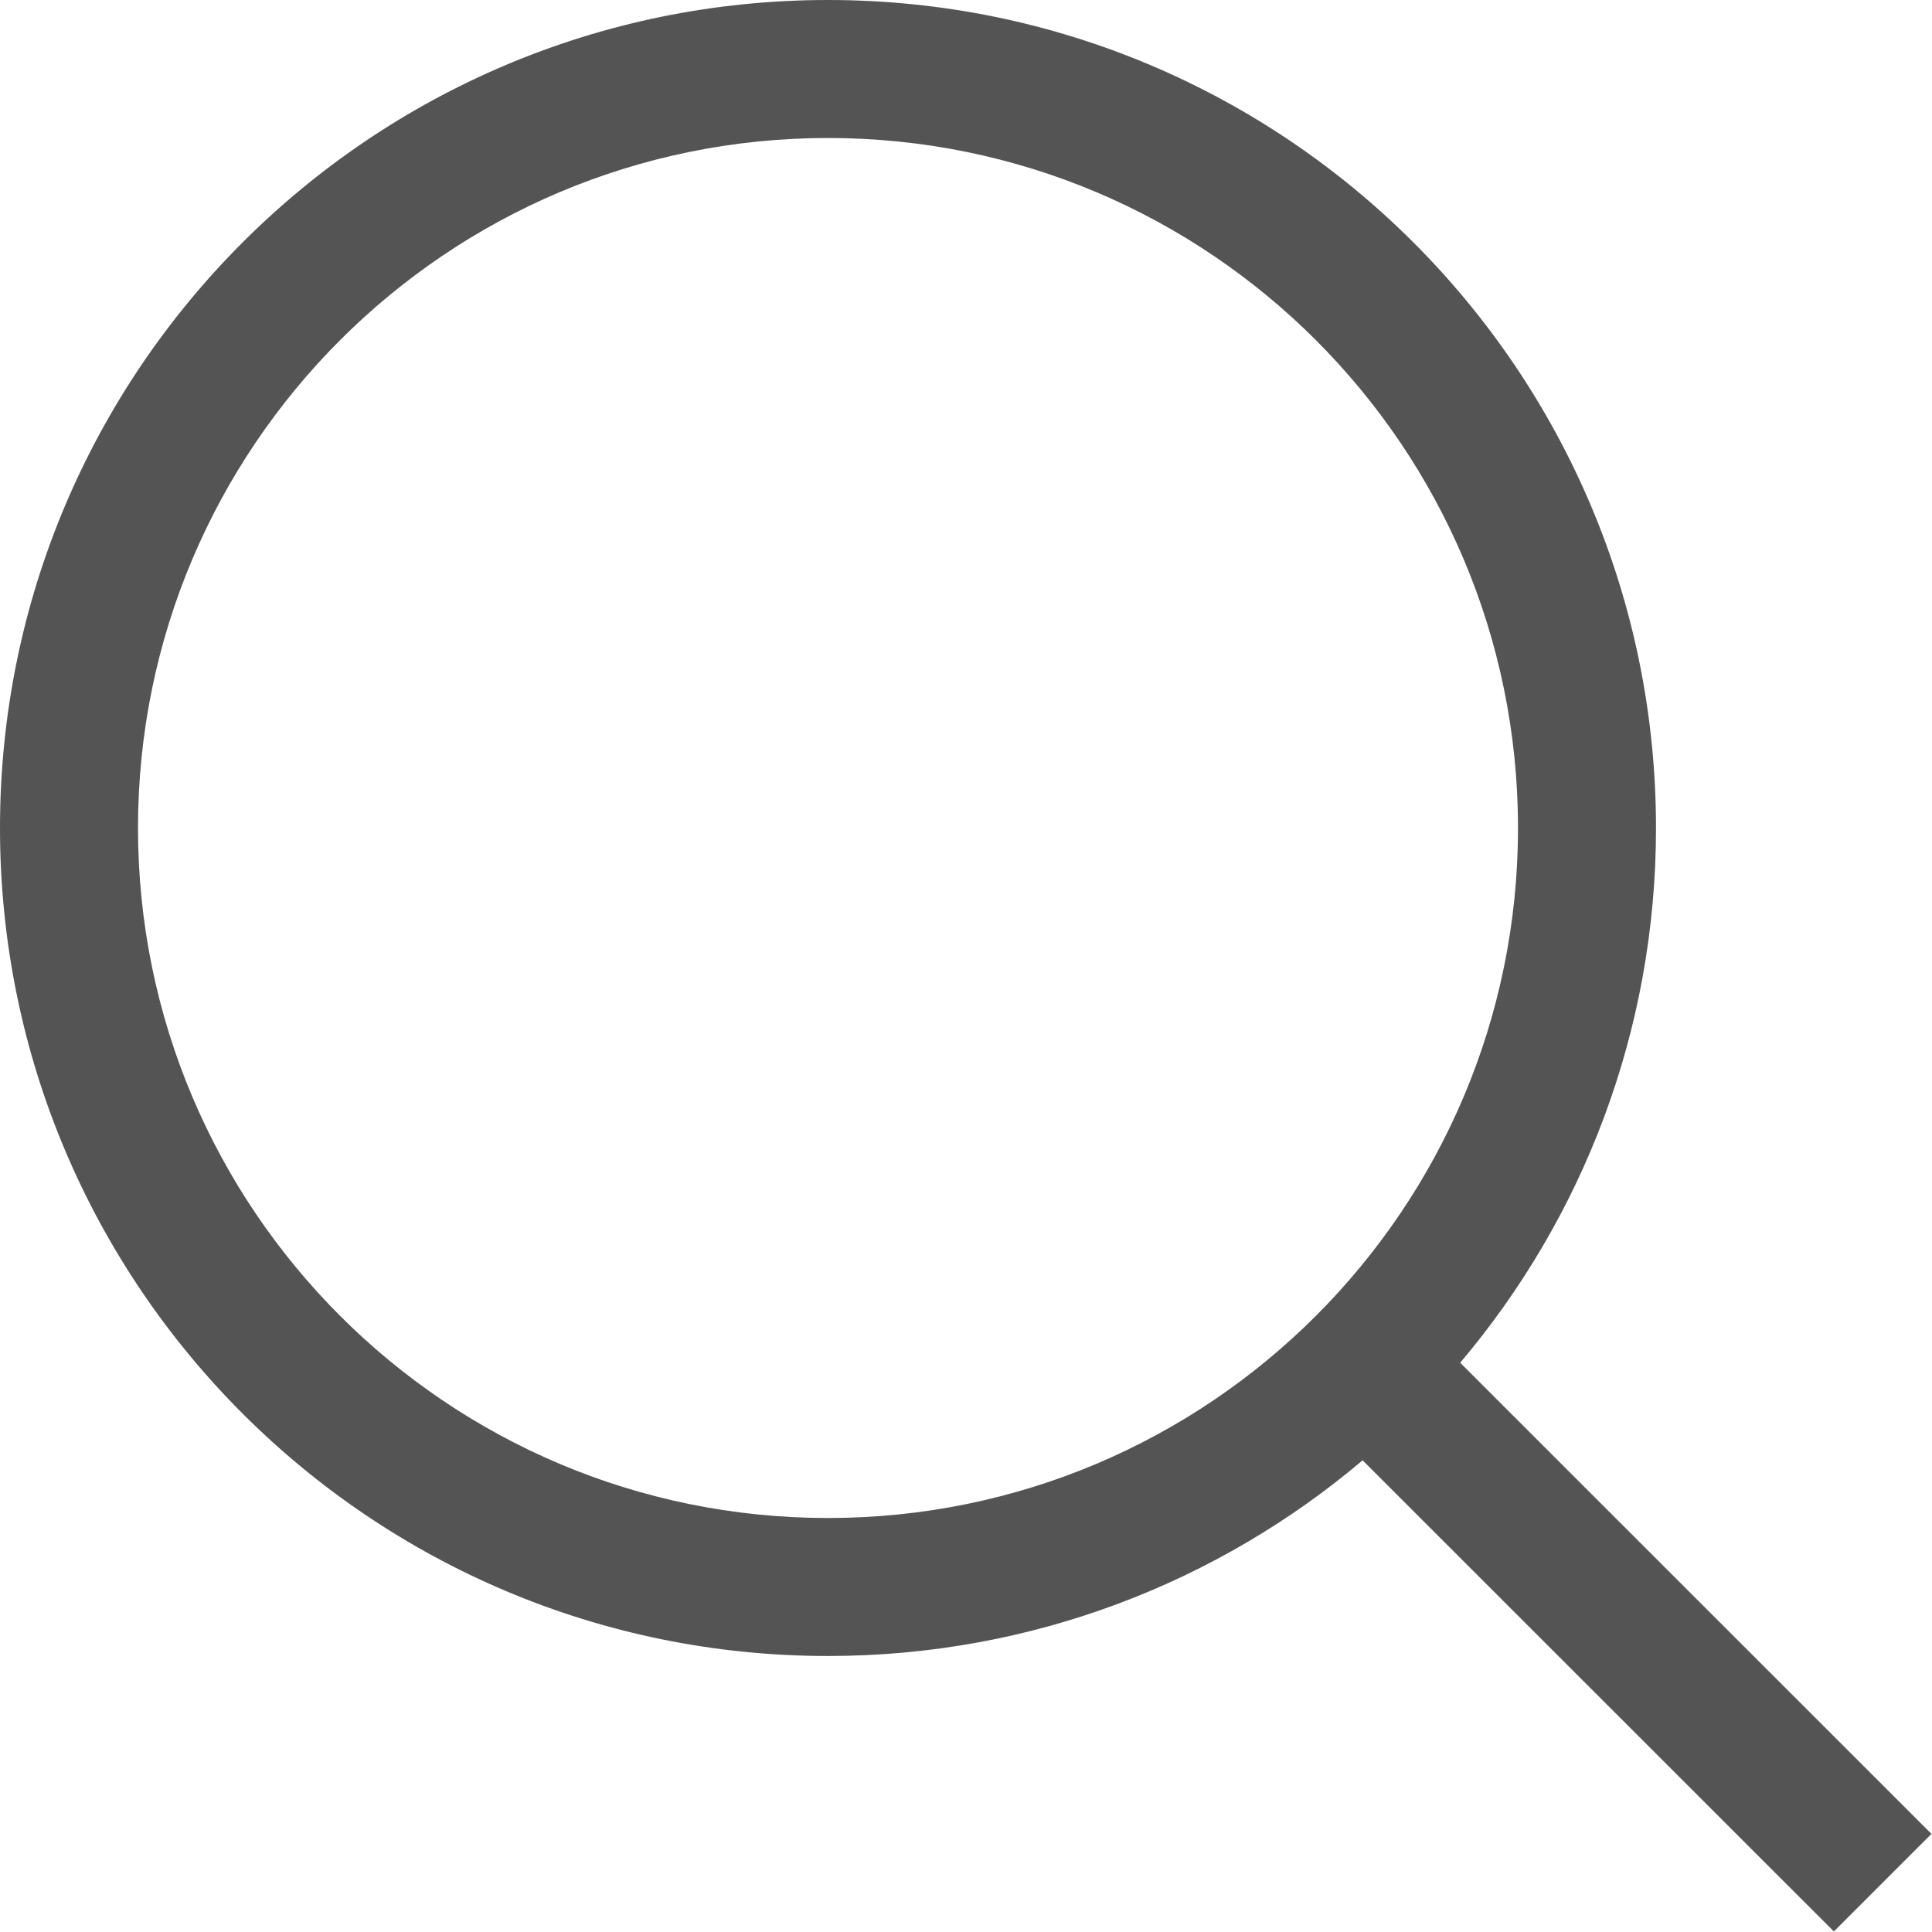
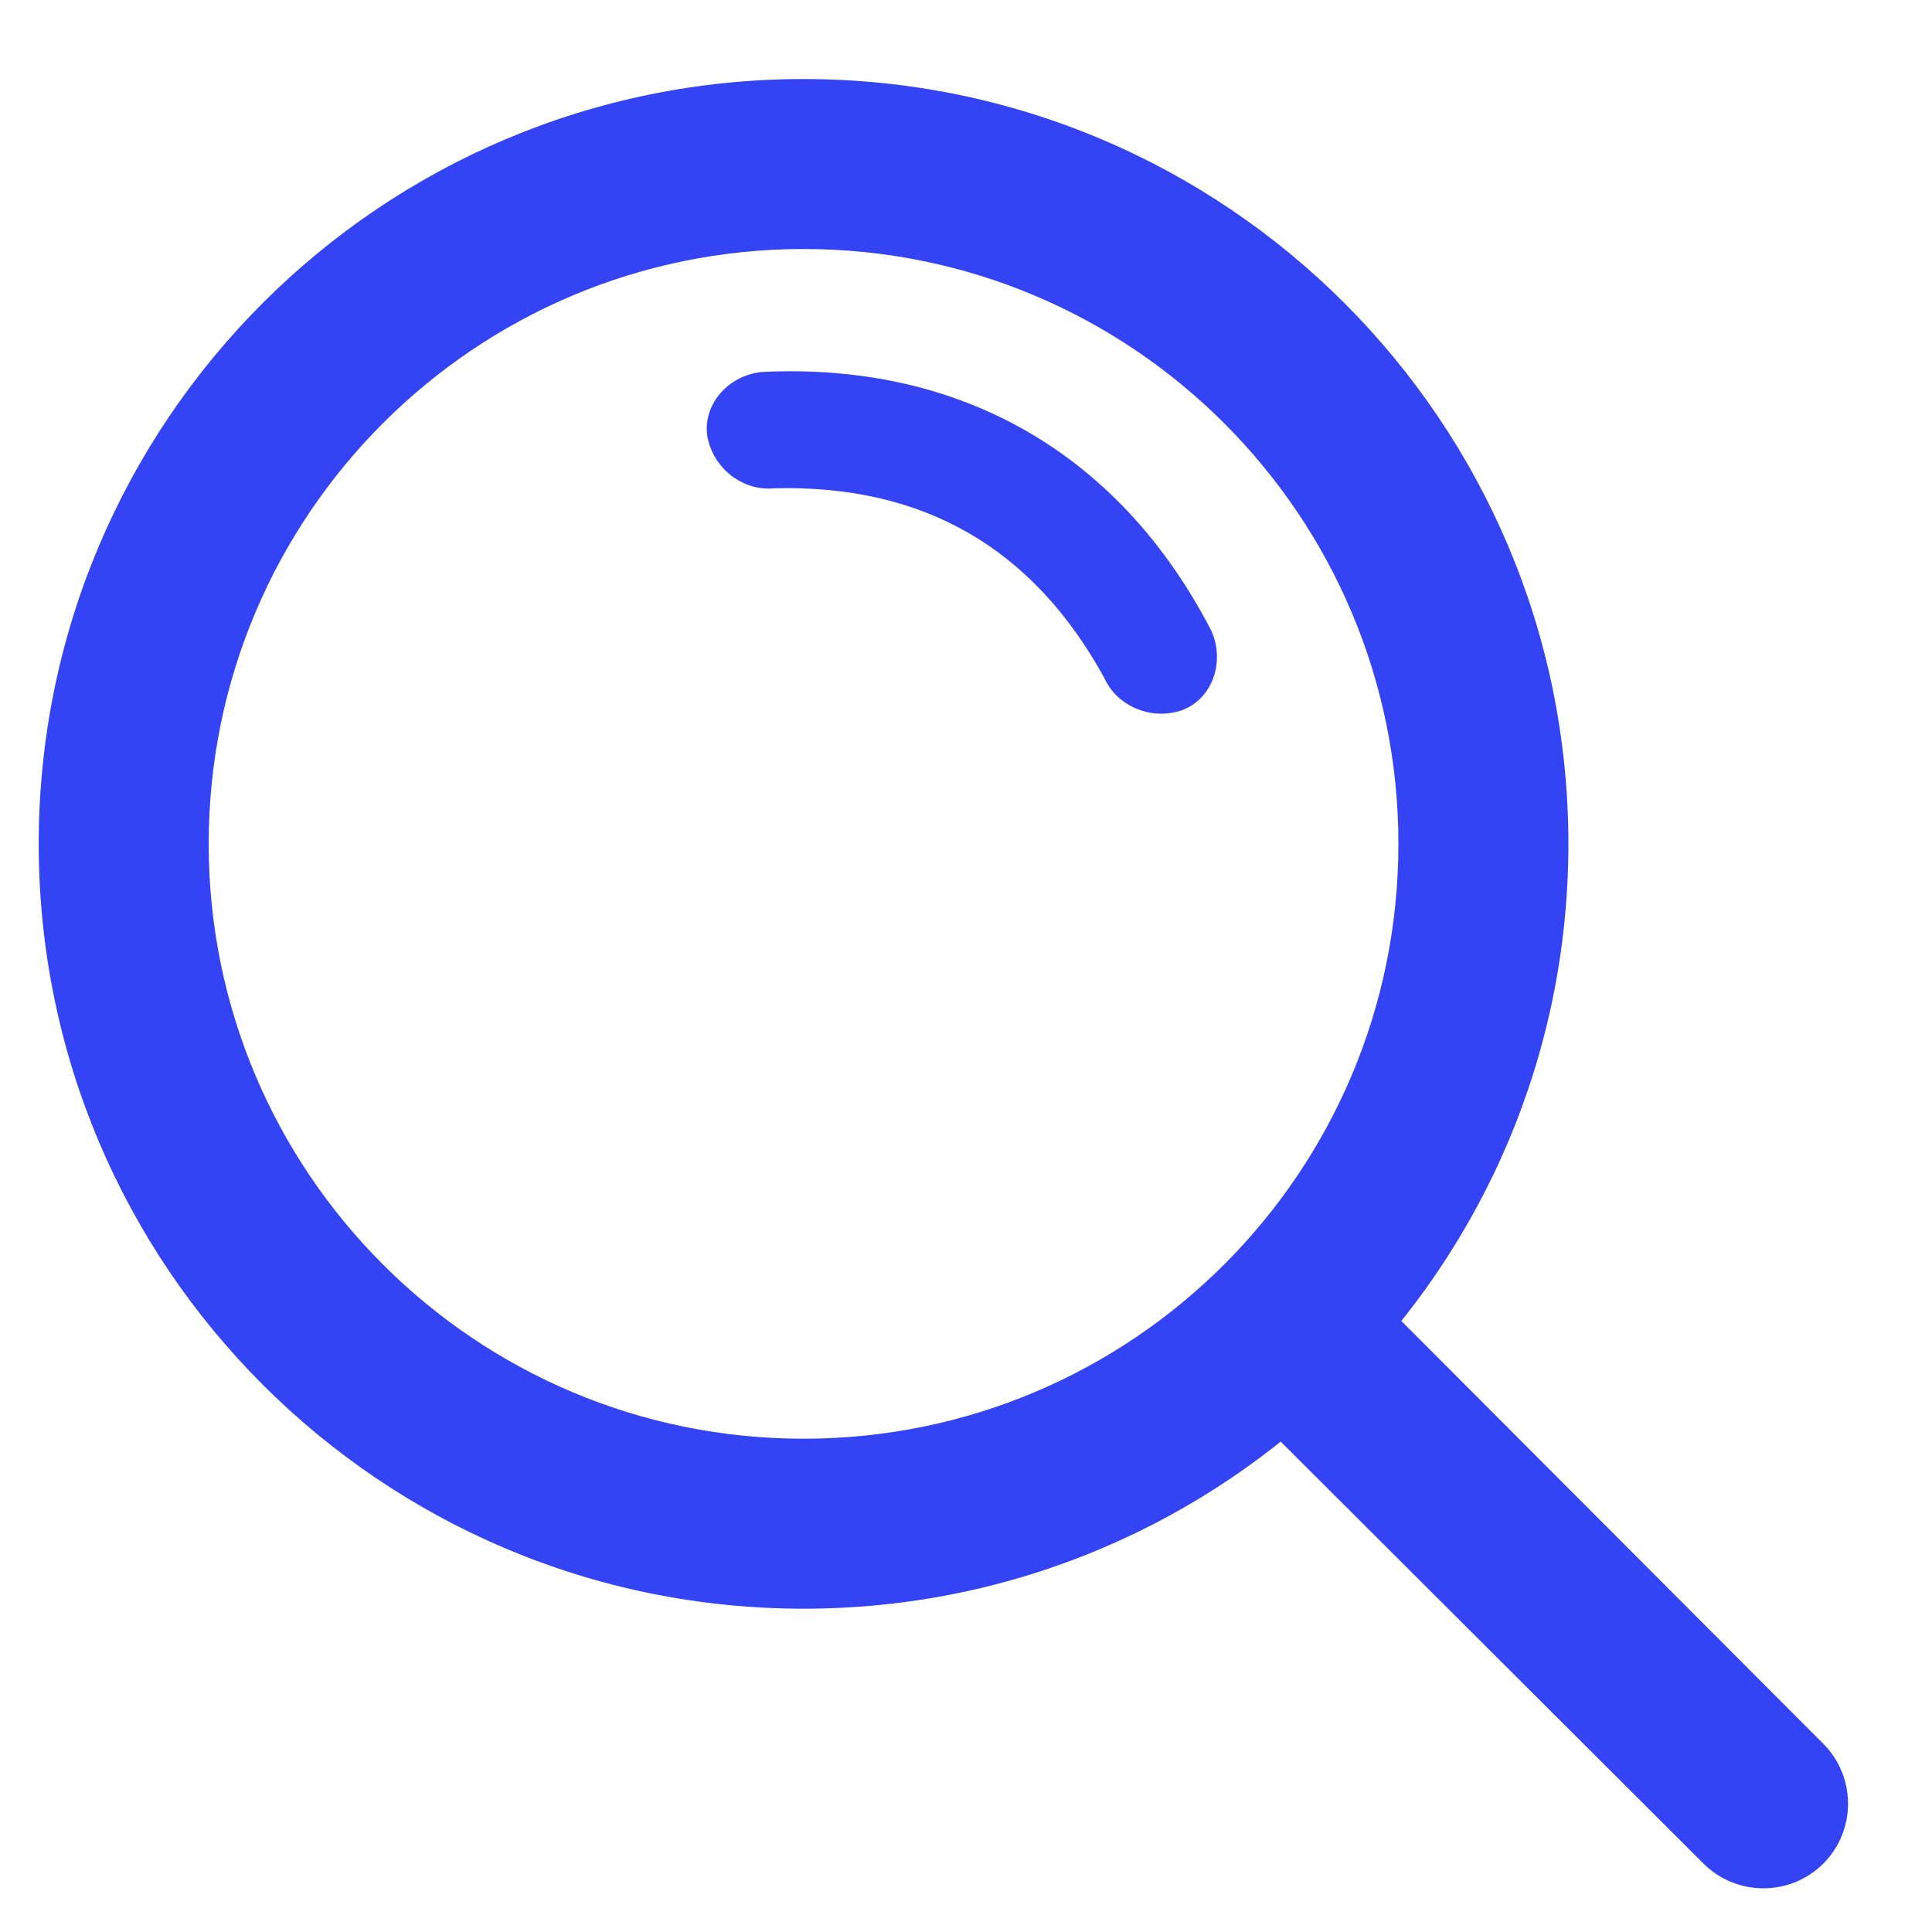
- <svg xmlns="http://www.w3.org/2000/svg" width="14" height="14" viewBox="0 0 14 14" fill="none">
-   <path fill-rule="evenodd" clip-rule="evenodd" d="M11 6C11 8.761 8.761 11 6 11C3.239 11 1 8.761 1 6C1 3.239 3.239 1 6 1C8.761 1 11 3.239 11 6ZM9.874 10.582C8.829 11.466 7.477 12 6 12C2.686 12 0 9.314 0 6C0 2.686 2.686 0 6 0C9.314 0 12 2.686 12 6C12 7.477 11.466 8.829 10.581 9.875L13.996 13.289L13.289 13.996L9.874 10.582Z" fill="#545454" />
+ <svg xmlns="http://www.w3.org/2000/svg" id="Layer_1" data-name="Layer 1" viewBox="0 0 485 485">
+   <defs>
+     <style>
+       .cls-1 {
+         fill: #3443f4;
+         stroke-width: 0px;
+       }
+     </style>
+   </defs>
+   <g id="Layer_2" data-name="Layer 2">
+     <path class="cls-1" d="M201.72,403.84c-106.04,0-192-85.96-192-192S95.68,19.84,201.72,19.84s192,85.96,192,192-85.96,192-192,192ZM201.72,62.51c-82.47,0-149.33,66.86-149.33,149.33s66.86,149.33,149.33,149.33,149.33-66.86,149.33-149.33S284.19,62.51,201.72,62.51Z" />
+     <path class="cls-1" d="M344.86,324.69l-30.29,30.29,113.07,112.85c8.32,8.27,21.76,8.27,30.08,0,8.27-8.32,8.27-21.76,0-30.08l-112.85-113.07Z" />
+     <path class="cls-1" d="M277.27,170.28c-17.98-32.78-45.45-48.65-82.94-47.7-6.98.75-14.37-3.97-16.49-11.8h0c-2.11-7.83,3.91-16.38,13.4-17.4,49.95-2.46,89.82,20.49,112.81,64.88,3.9,8.71-.47,18.22-8.3,20.33h0c-7.83,2.11-15.62-1.91-18.49-8.32Z" />
+   </g>
</svg>
